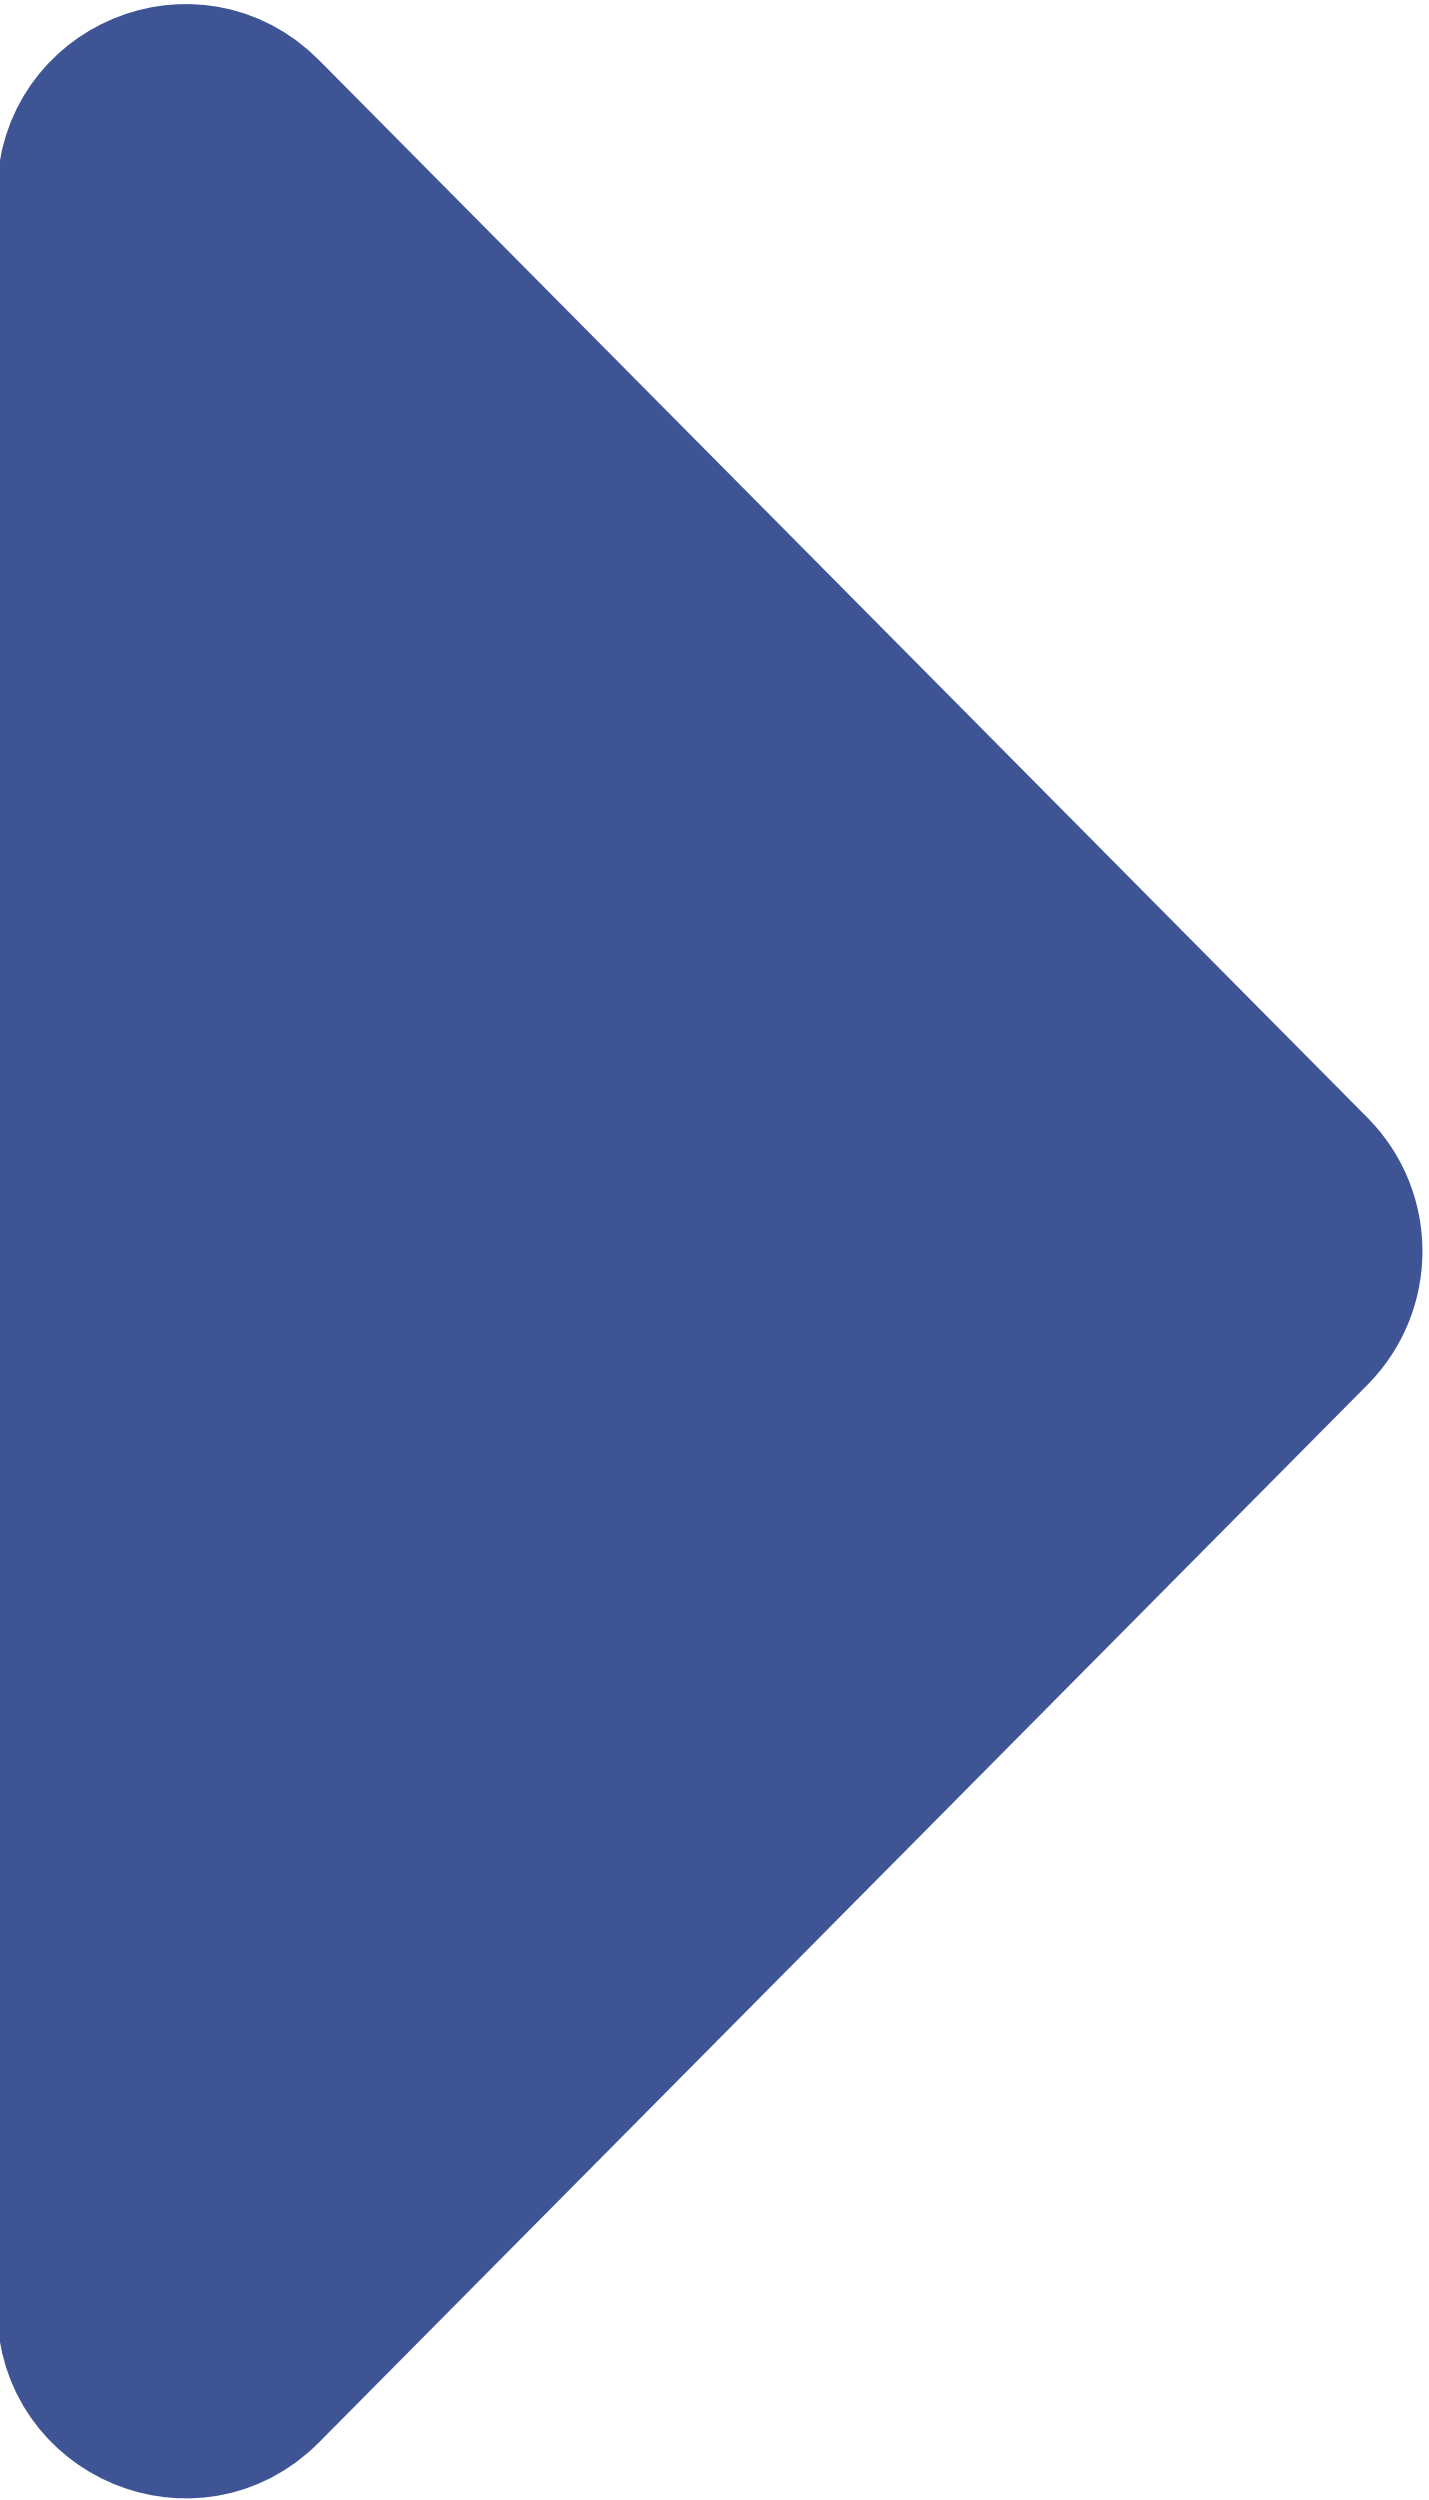
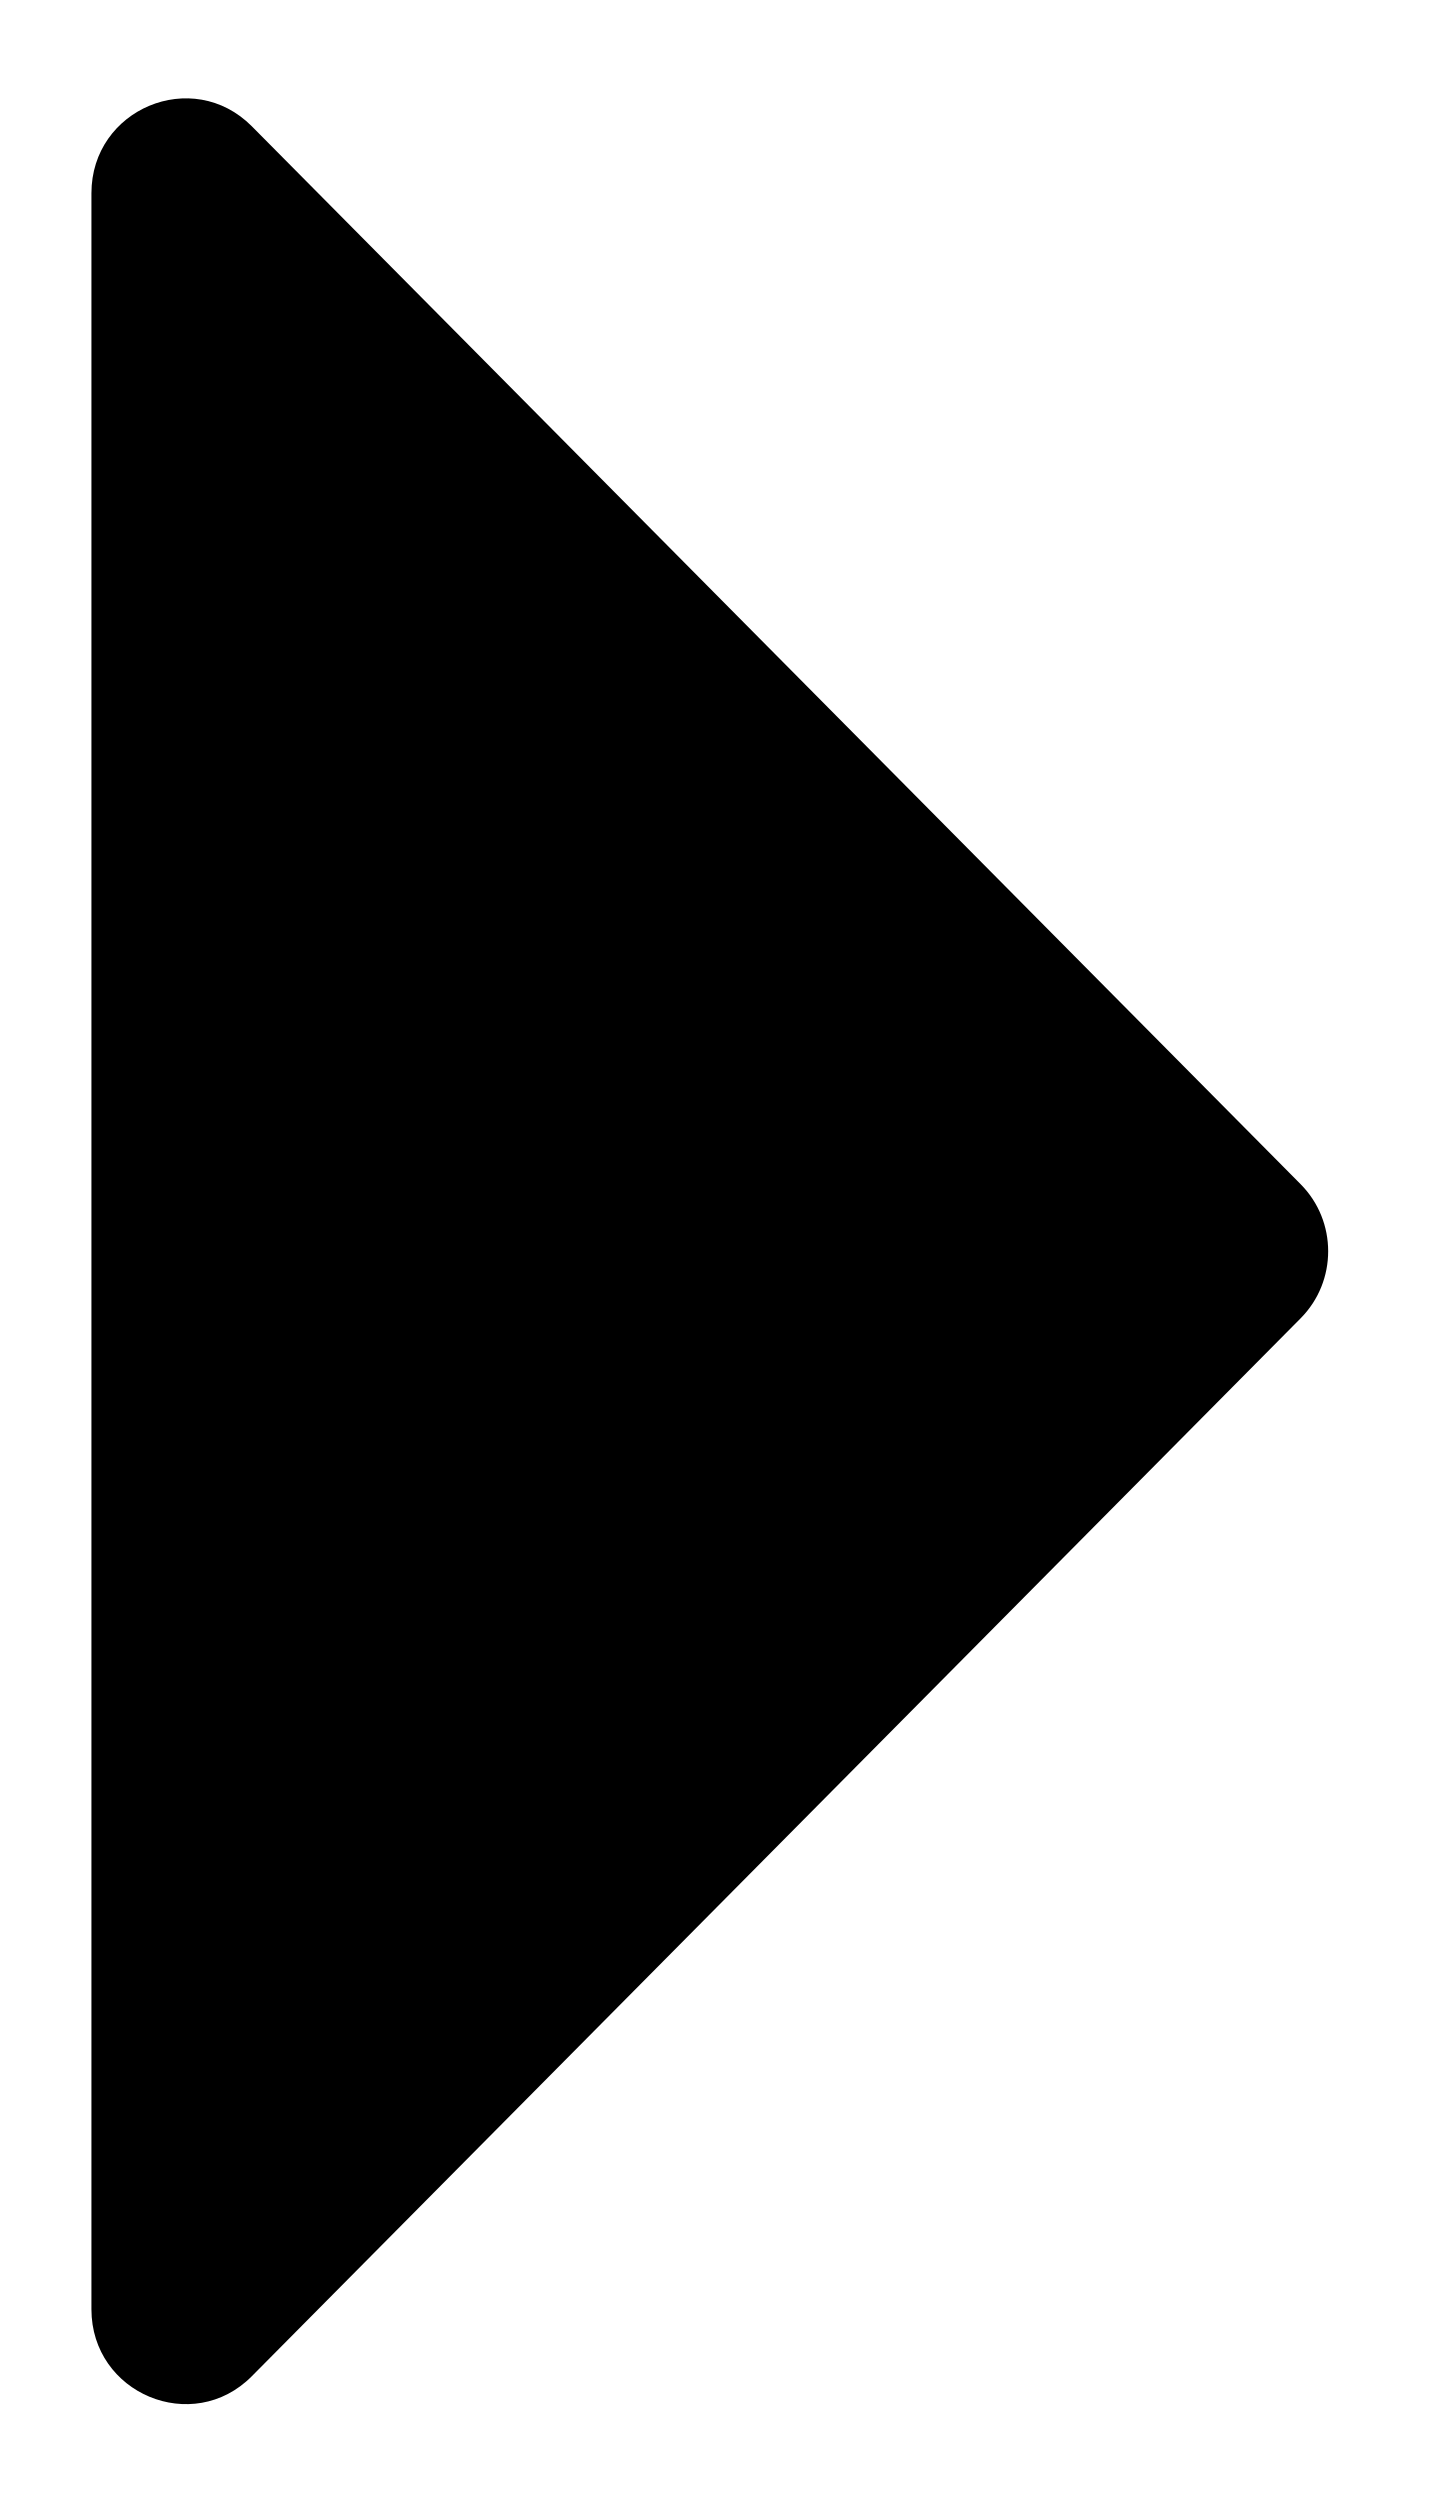
- <svg xmlns="http://www.w3.org/2000/svg" fill="none" version="1.1" viewBox="0 0 8 14">
-   <path d="m0.512 12.932v-11.85c0-0.472 0.566-0.709 0.898-0.375l5.874 5.925c0.205 0.207 0.205 0.543 0 0.75l-5.874 5.925c-0.331 0.334-0.898 0.097-0.898-0.375z" fill="#3e5495" stroke="#3e5495" stroke-width="1.056" />
+ <svg xmlns="http://www.w3.org/2000/svg" fill="currentColor" version="1.1" viewBox="0 0 8 14">
+   <path d="m0.512 12.932v-11.85c0-0.472 0.566-0.709 0.898-0.375l5.874 5.925c0.205 0.207 0.205 0.543 0 0.75l-5.874 5.925c-0.331 0.334-0.898 0.097-0.898-0.375z" stroke-width="1.056" />
</svg>
